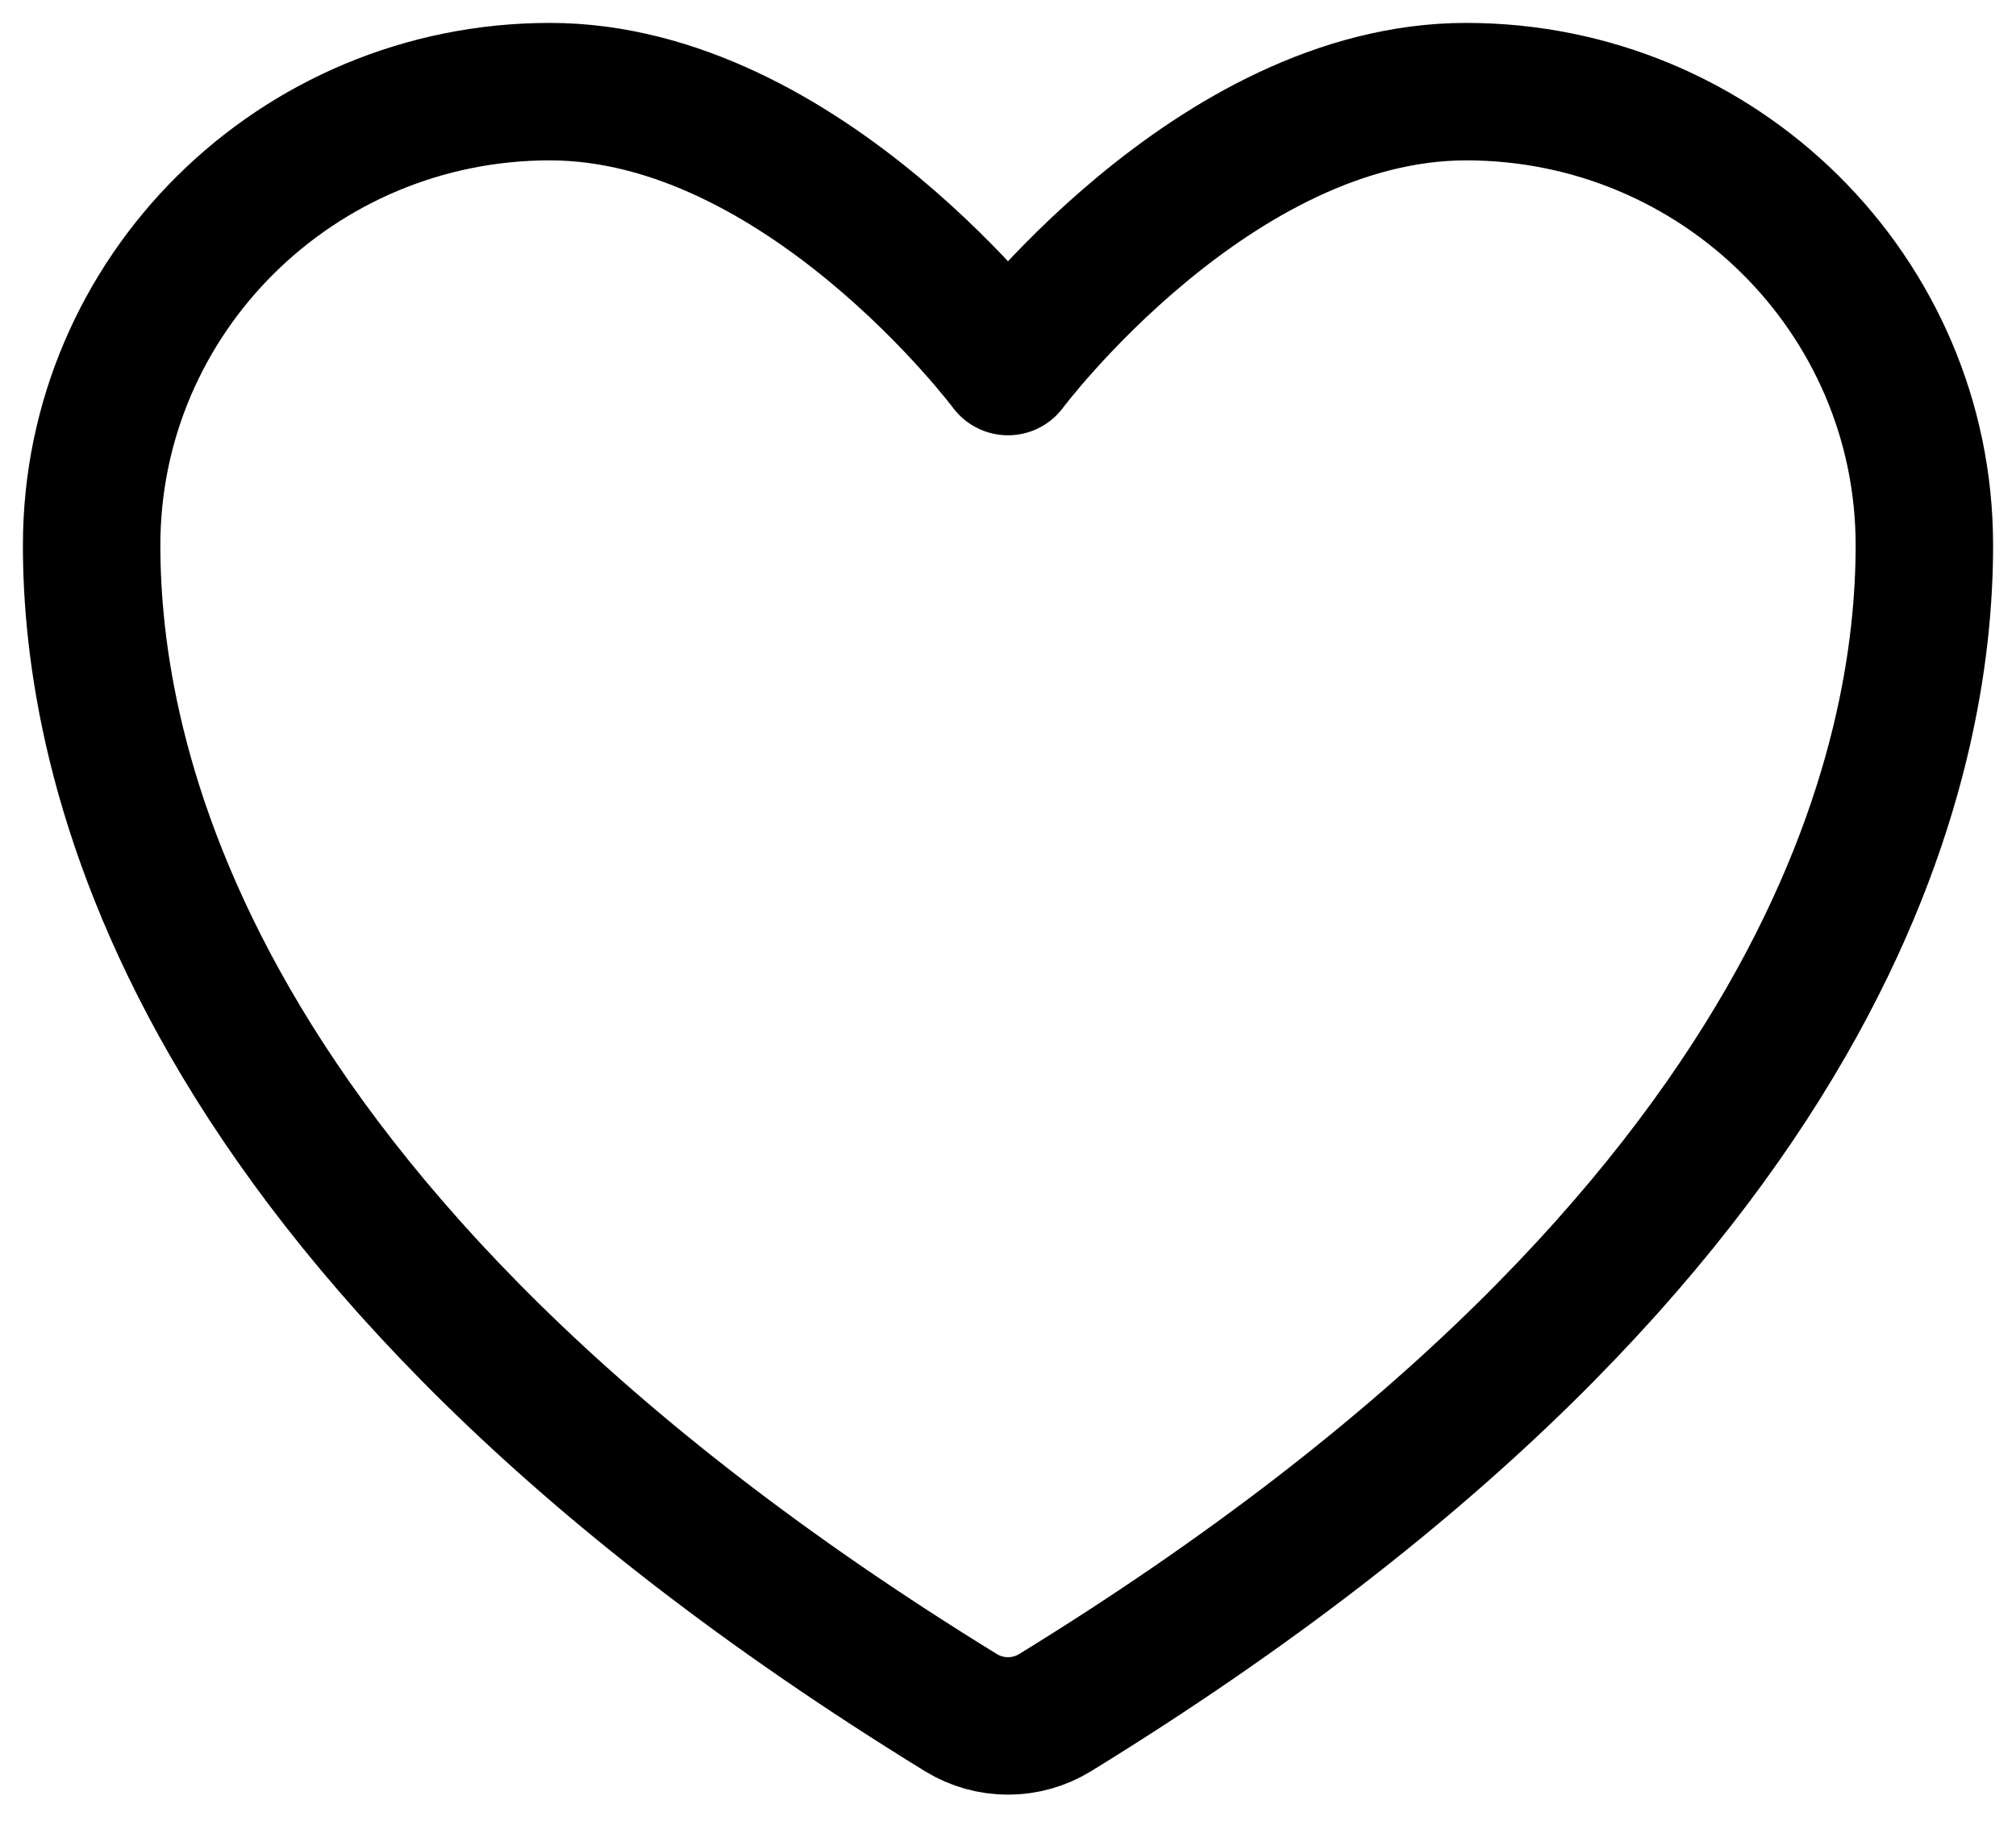
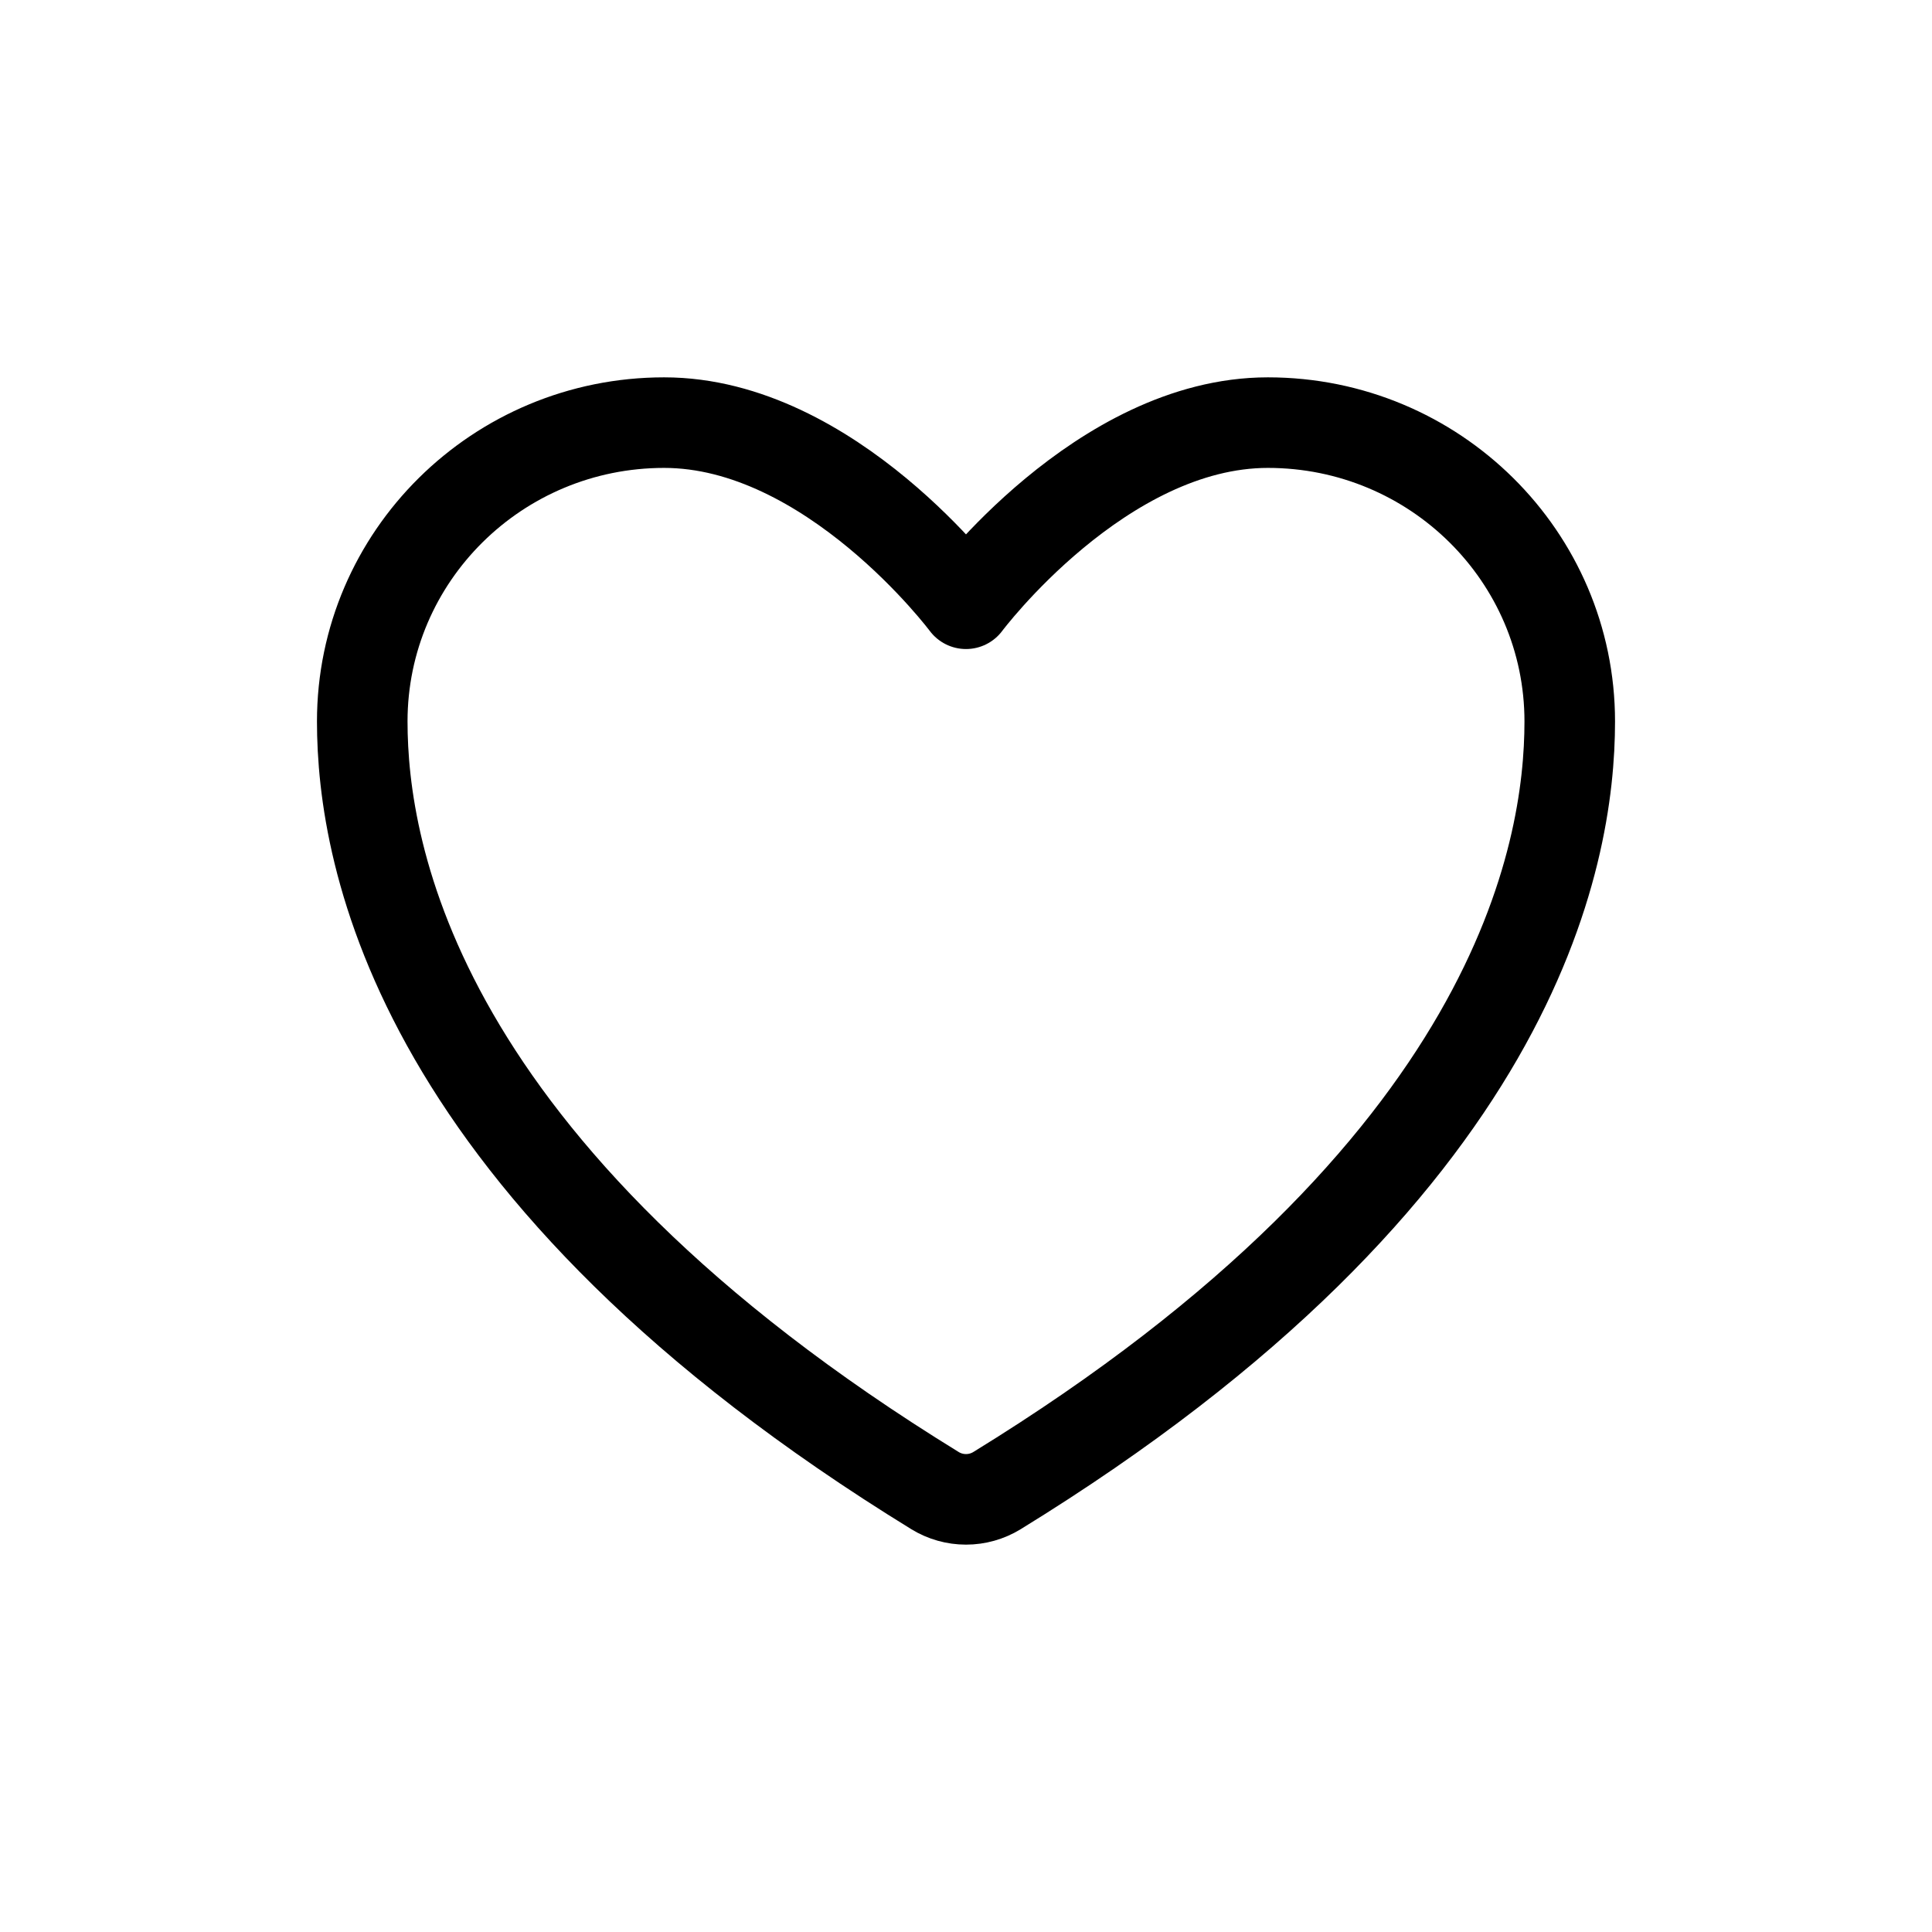
- <svg xmlns="http://www.w3.org/2000/svg" width="22" height="20" viewBox="0 0 22 20" fill="none">
-   <path d="M6 1C3.239 1 1 3.216 1 5.95C1 8.157 1.875 13.395 10.488 18.69C10.642 18.784 10.819 18.834 11 18.834C11.181 18.834 11.358 18.784 11.512 18.69C20.125 13.395 21 8.157 21 5.95C21 3.216 18.761 1 16 1C13.239 1 11 4 11 4C11 4 8.761 1 6 1Z" stroke="black" stroke-width="1.5" stroke-linecap="round" stroke-linejoin="round" />
+ <svg xmlns="http://www.w3.org/2000/svg" width="32" height="32" viewBox="0 0 32 32" fill="none">
+   <path d="M11 7C8.239 7 6 9.216 6 11.95C6 14.157 6.875 19.395 15.488 24.69C15.642 24.784 15.819 24.834 16 24.834C16.181 24.834 16.358 24.784 16.512 24.69C25.125 19.395 26 14.157 26 11.95C26 9.216 23.761 7 21 7C18.239 7 16 10 16 10C16 10 13.761 7 11 7Z" stroke="black" stroke-width="1.5" stroke-linecap="round" stroke-linejoin="round" />
</svg>
